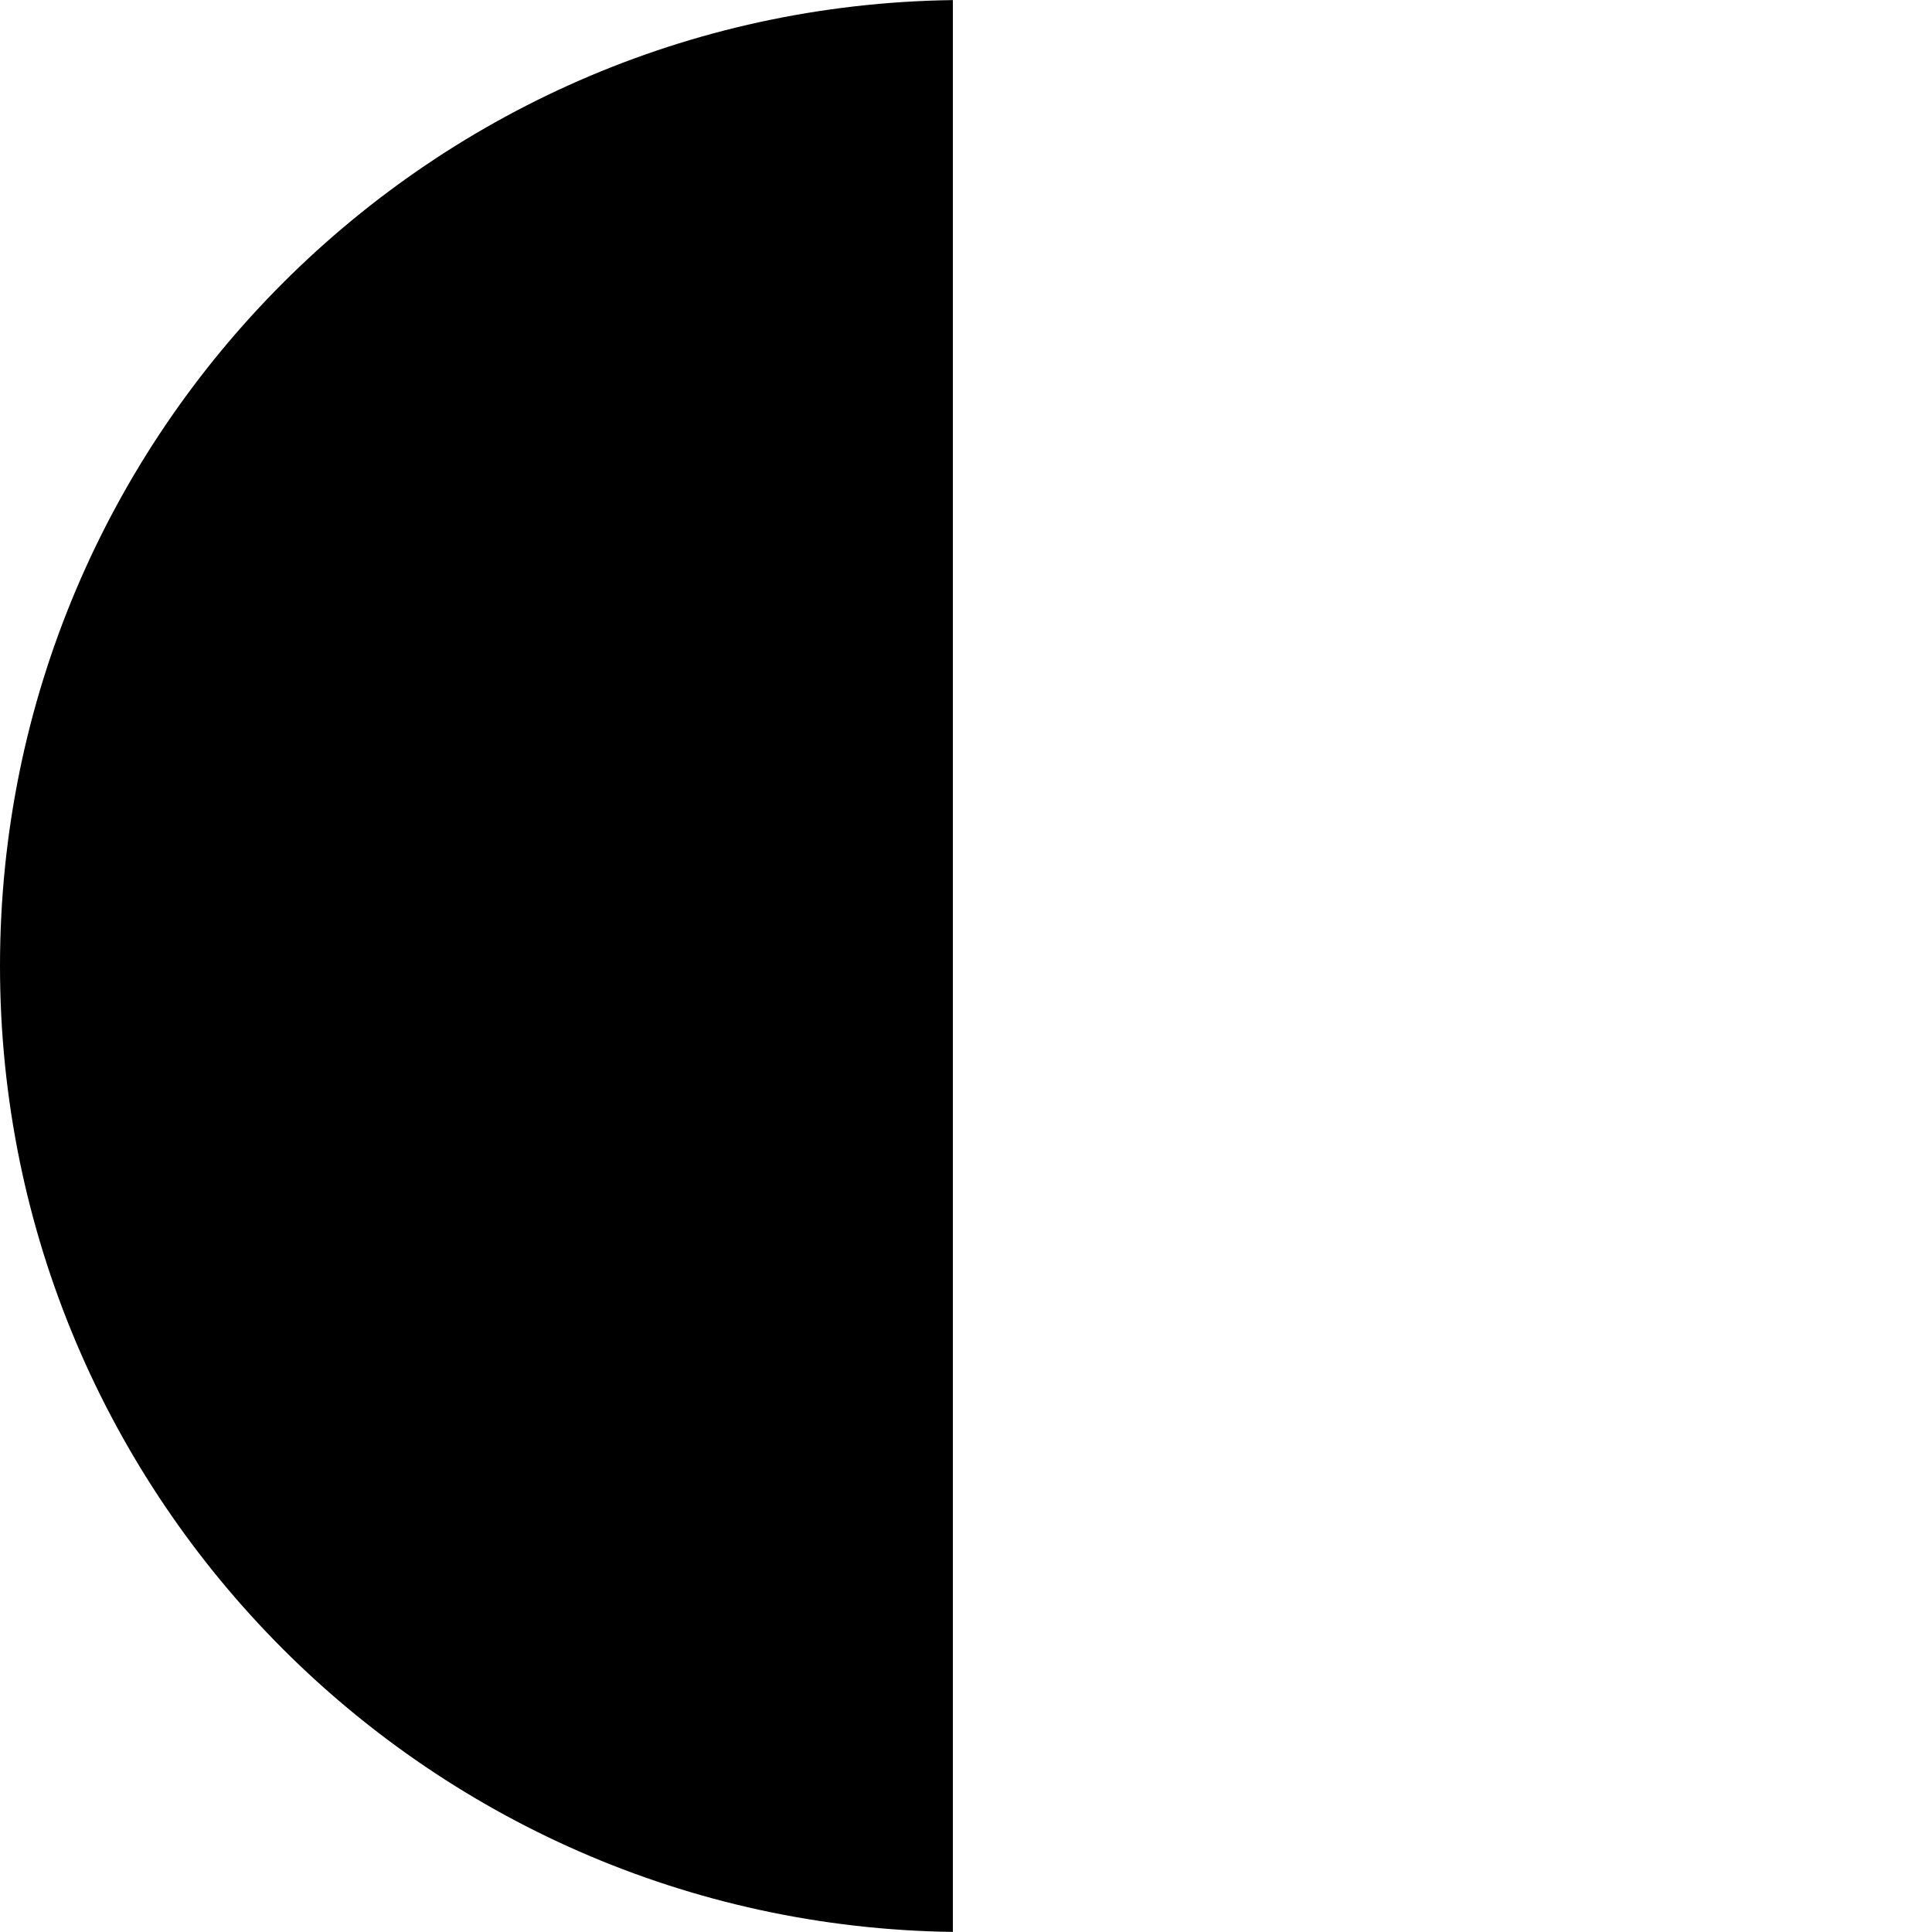
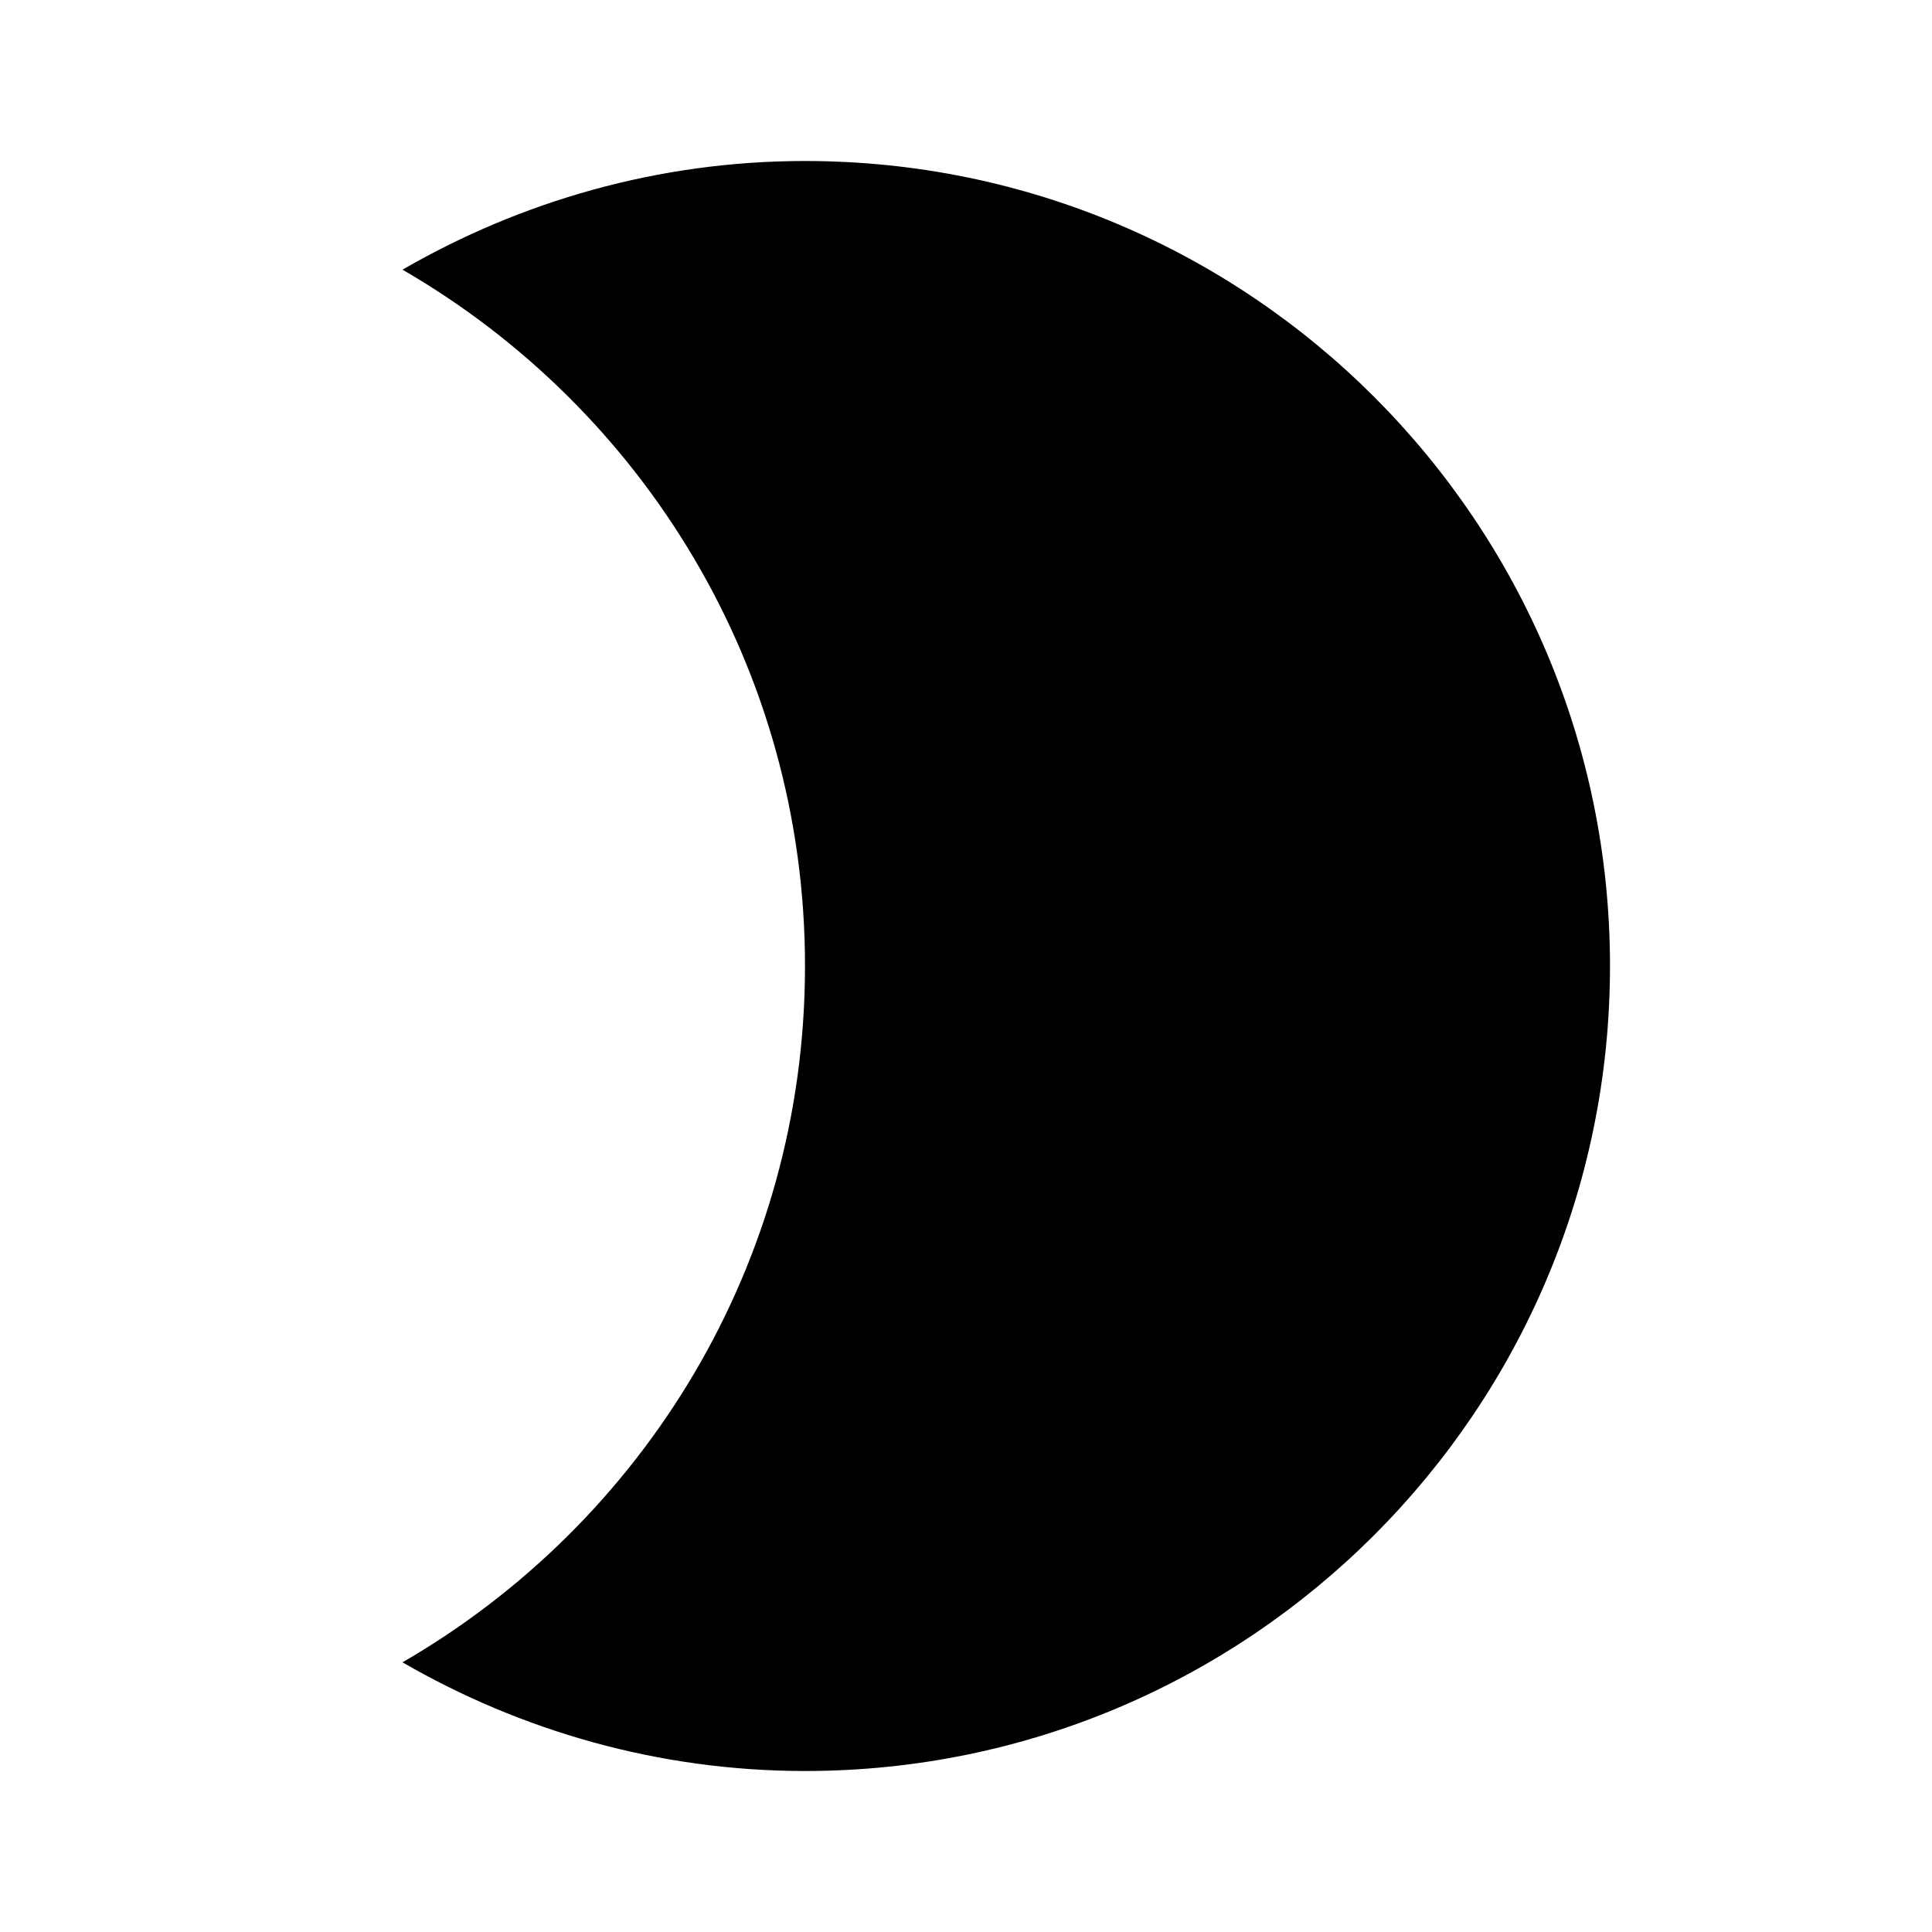
- <svg xmlns="http://www.w3.org/2000/svg" xmlns:xlink="http://www.w3.org/1999/xlink" viewBox="0 0 26.458 26.458" height="100" width="100">
-   <defs>
-     <linearGradient id="a">
-       <stop offset="0" />
-       <stop offset=".493" />
-       <stop offset=".493" stop-color="#fff" />
-       <stop offset="1" stop-color="#fff" />
-     </linearGradient>
-     <linearGradient gradientUnits="userSpaceOnUse" y2="283.771" x2="26.458" y1="283.771" id="b" xlink:href="#a" />
-   </defs>
-   <circle r="13.229" cy="283.771" cx="13.229" fill="url(#b)" transform="translate(0 -270.542)" />
+ <svg xmlns="http://www.w3.org/2000/svg" width="24" height="24" viewBox="0 0 24 24">
+   <path d="M10 2c-1.82 0-3.53.5-5 1.35C7.99 5.08 10 8.3 10 12s-2.01 6.92-5 8.65C6.47 21.5 8.18 22 10 22c5.52 0 10-4.48 10-10S15.52 2 10 2z" />
+   <path d="M0 0h24v24H0z" fill="none" />
</svg>
